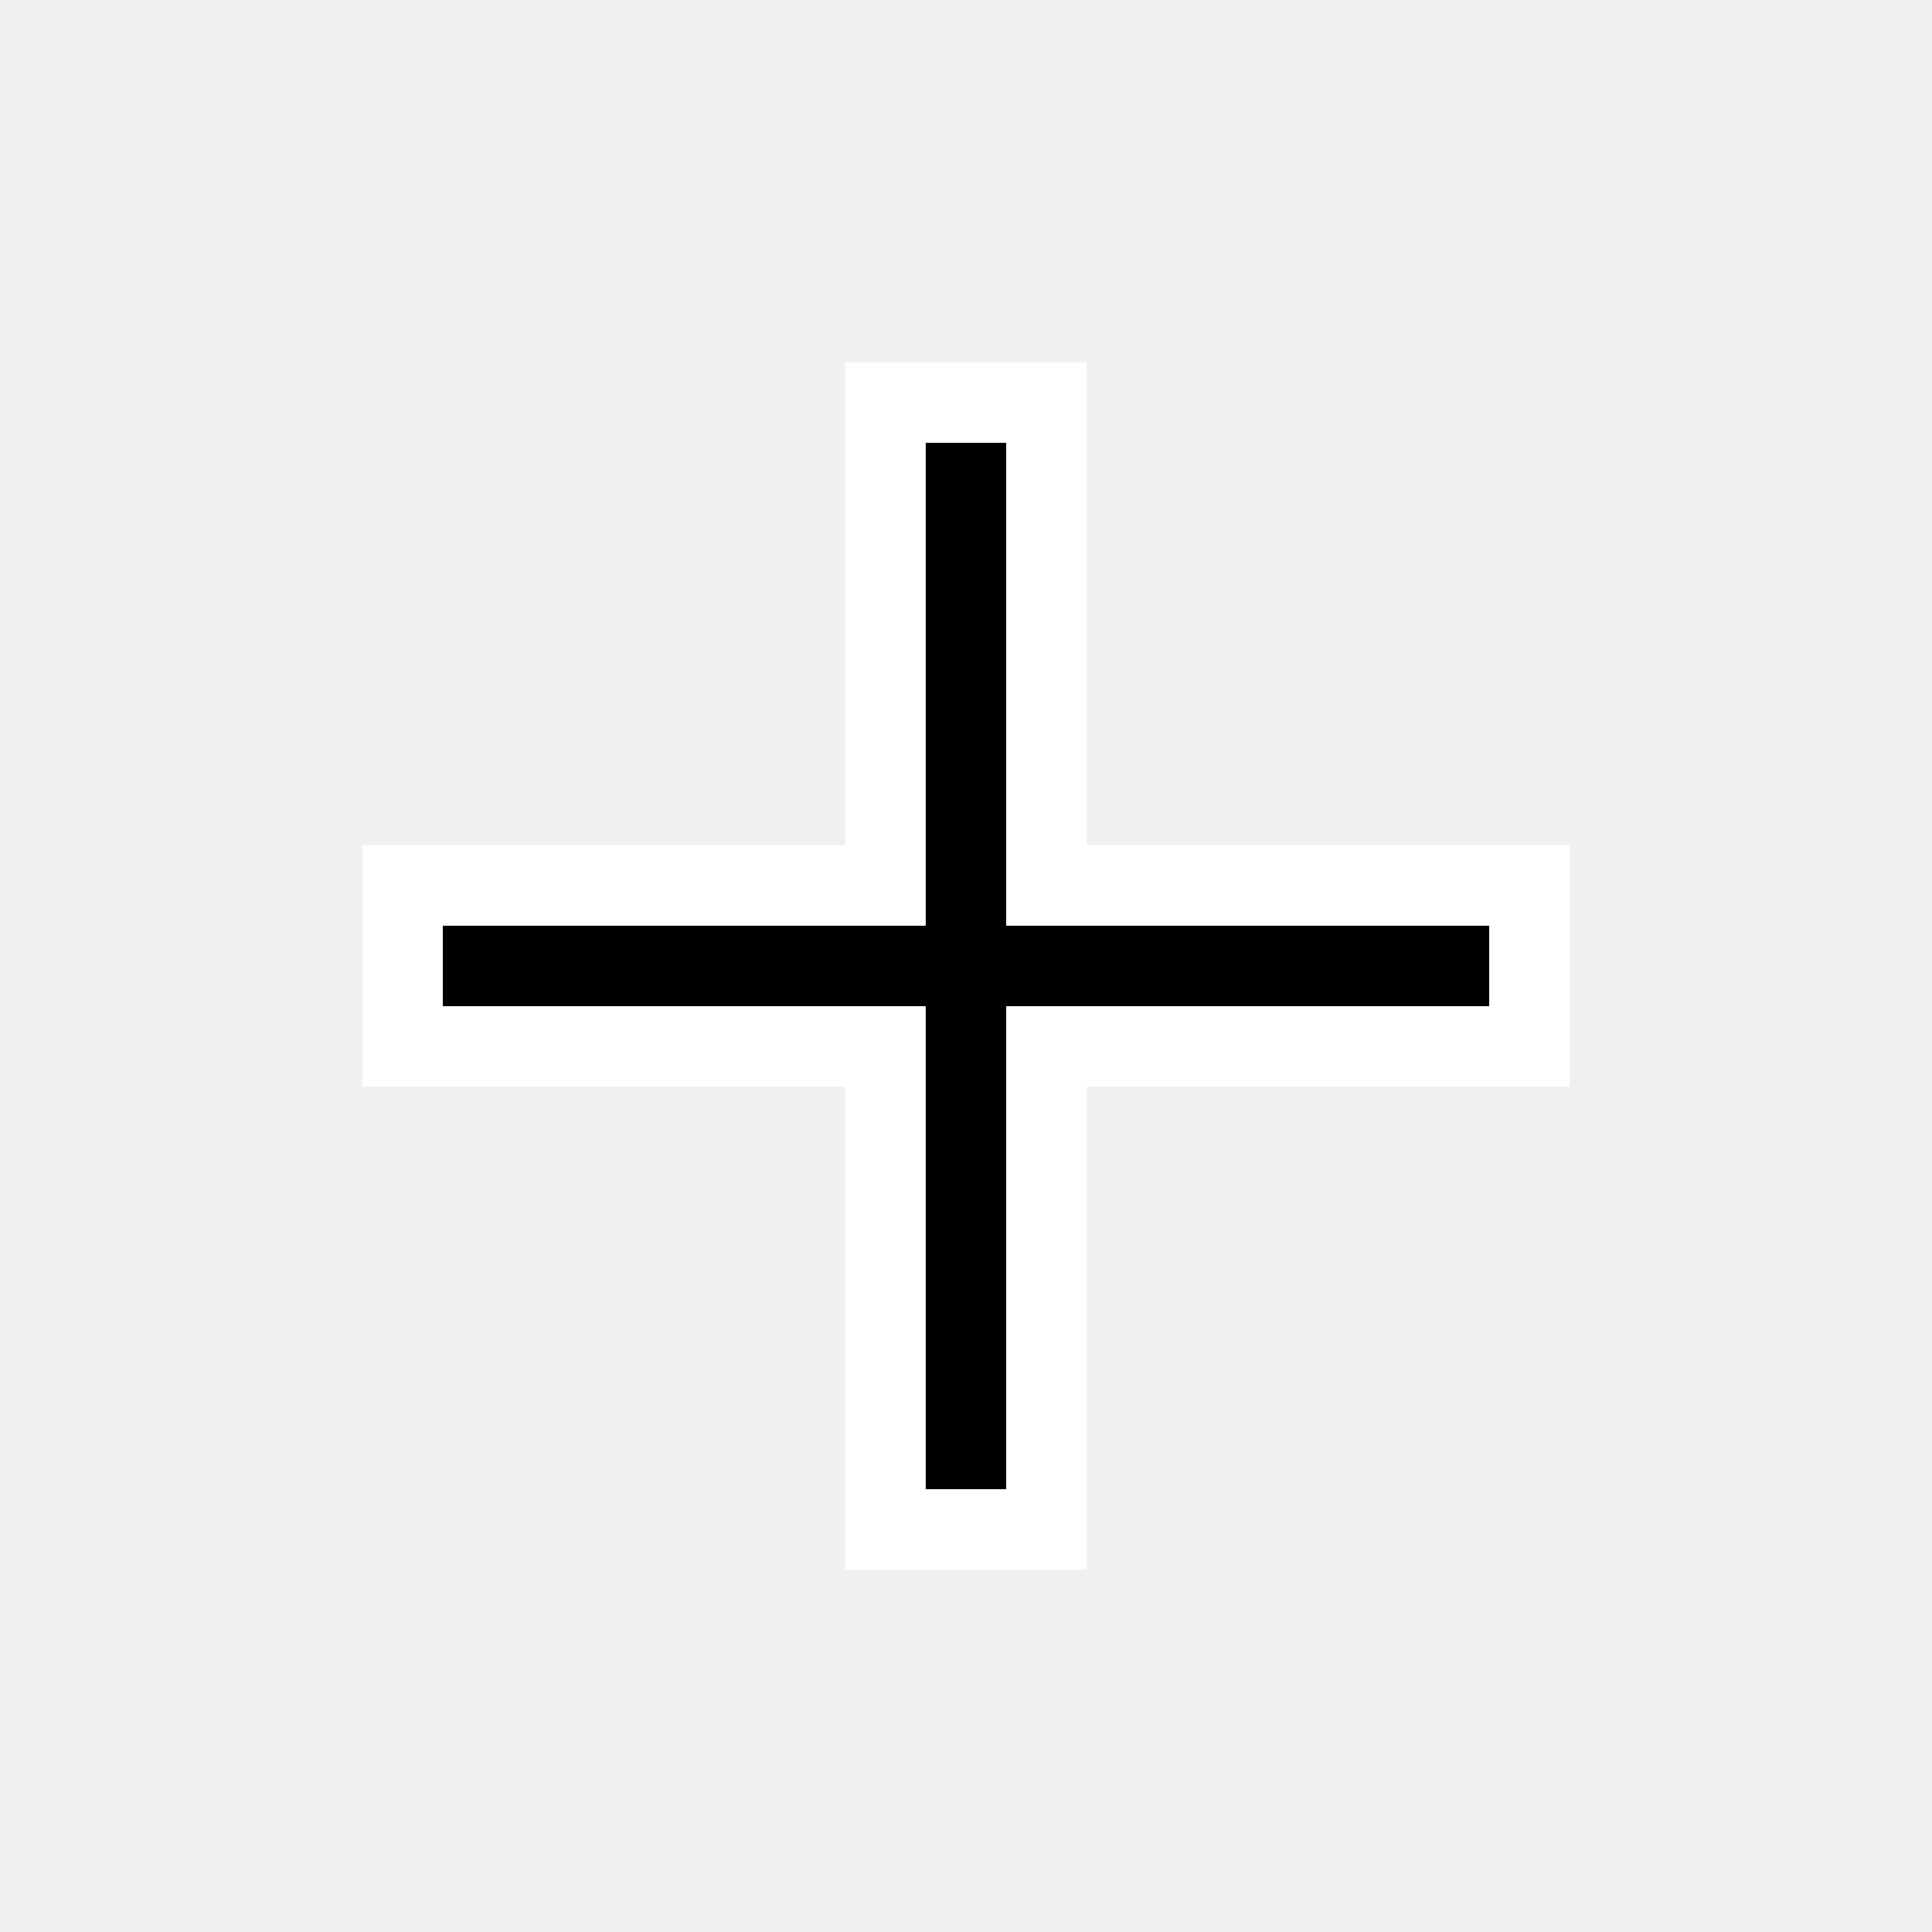
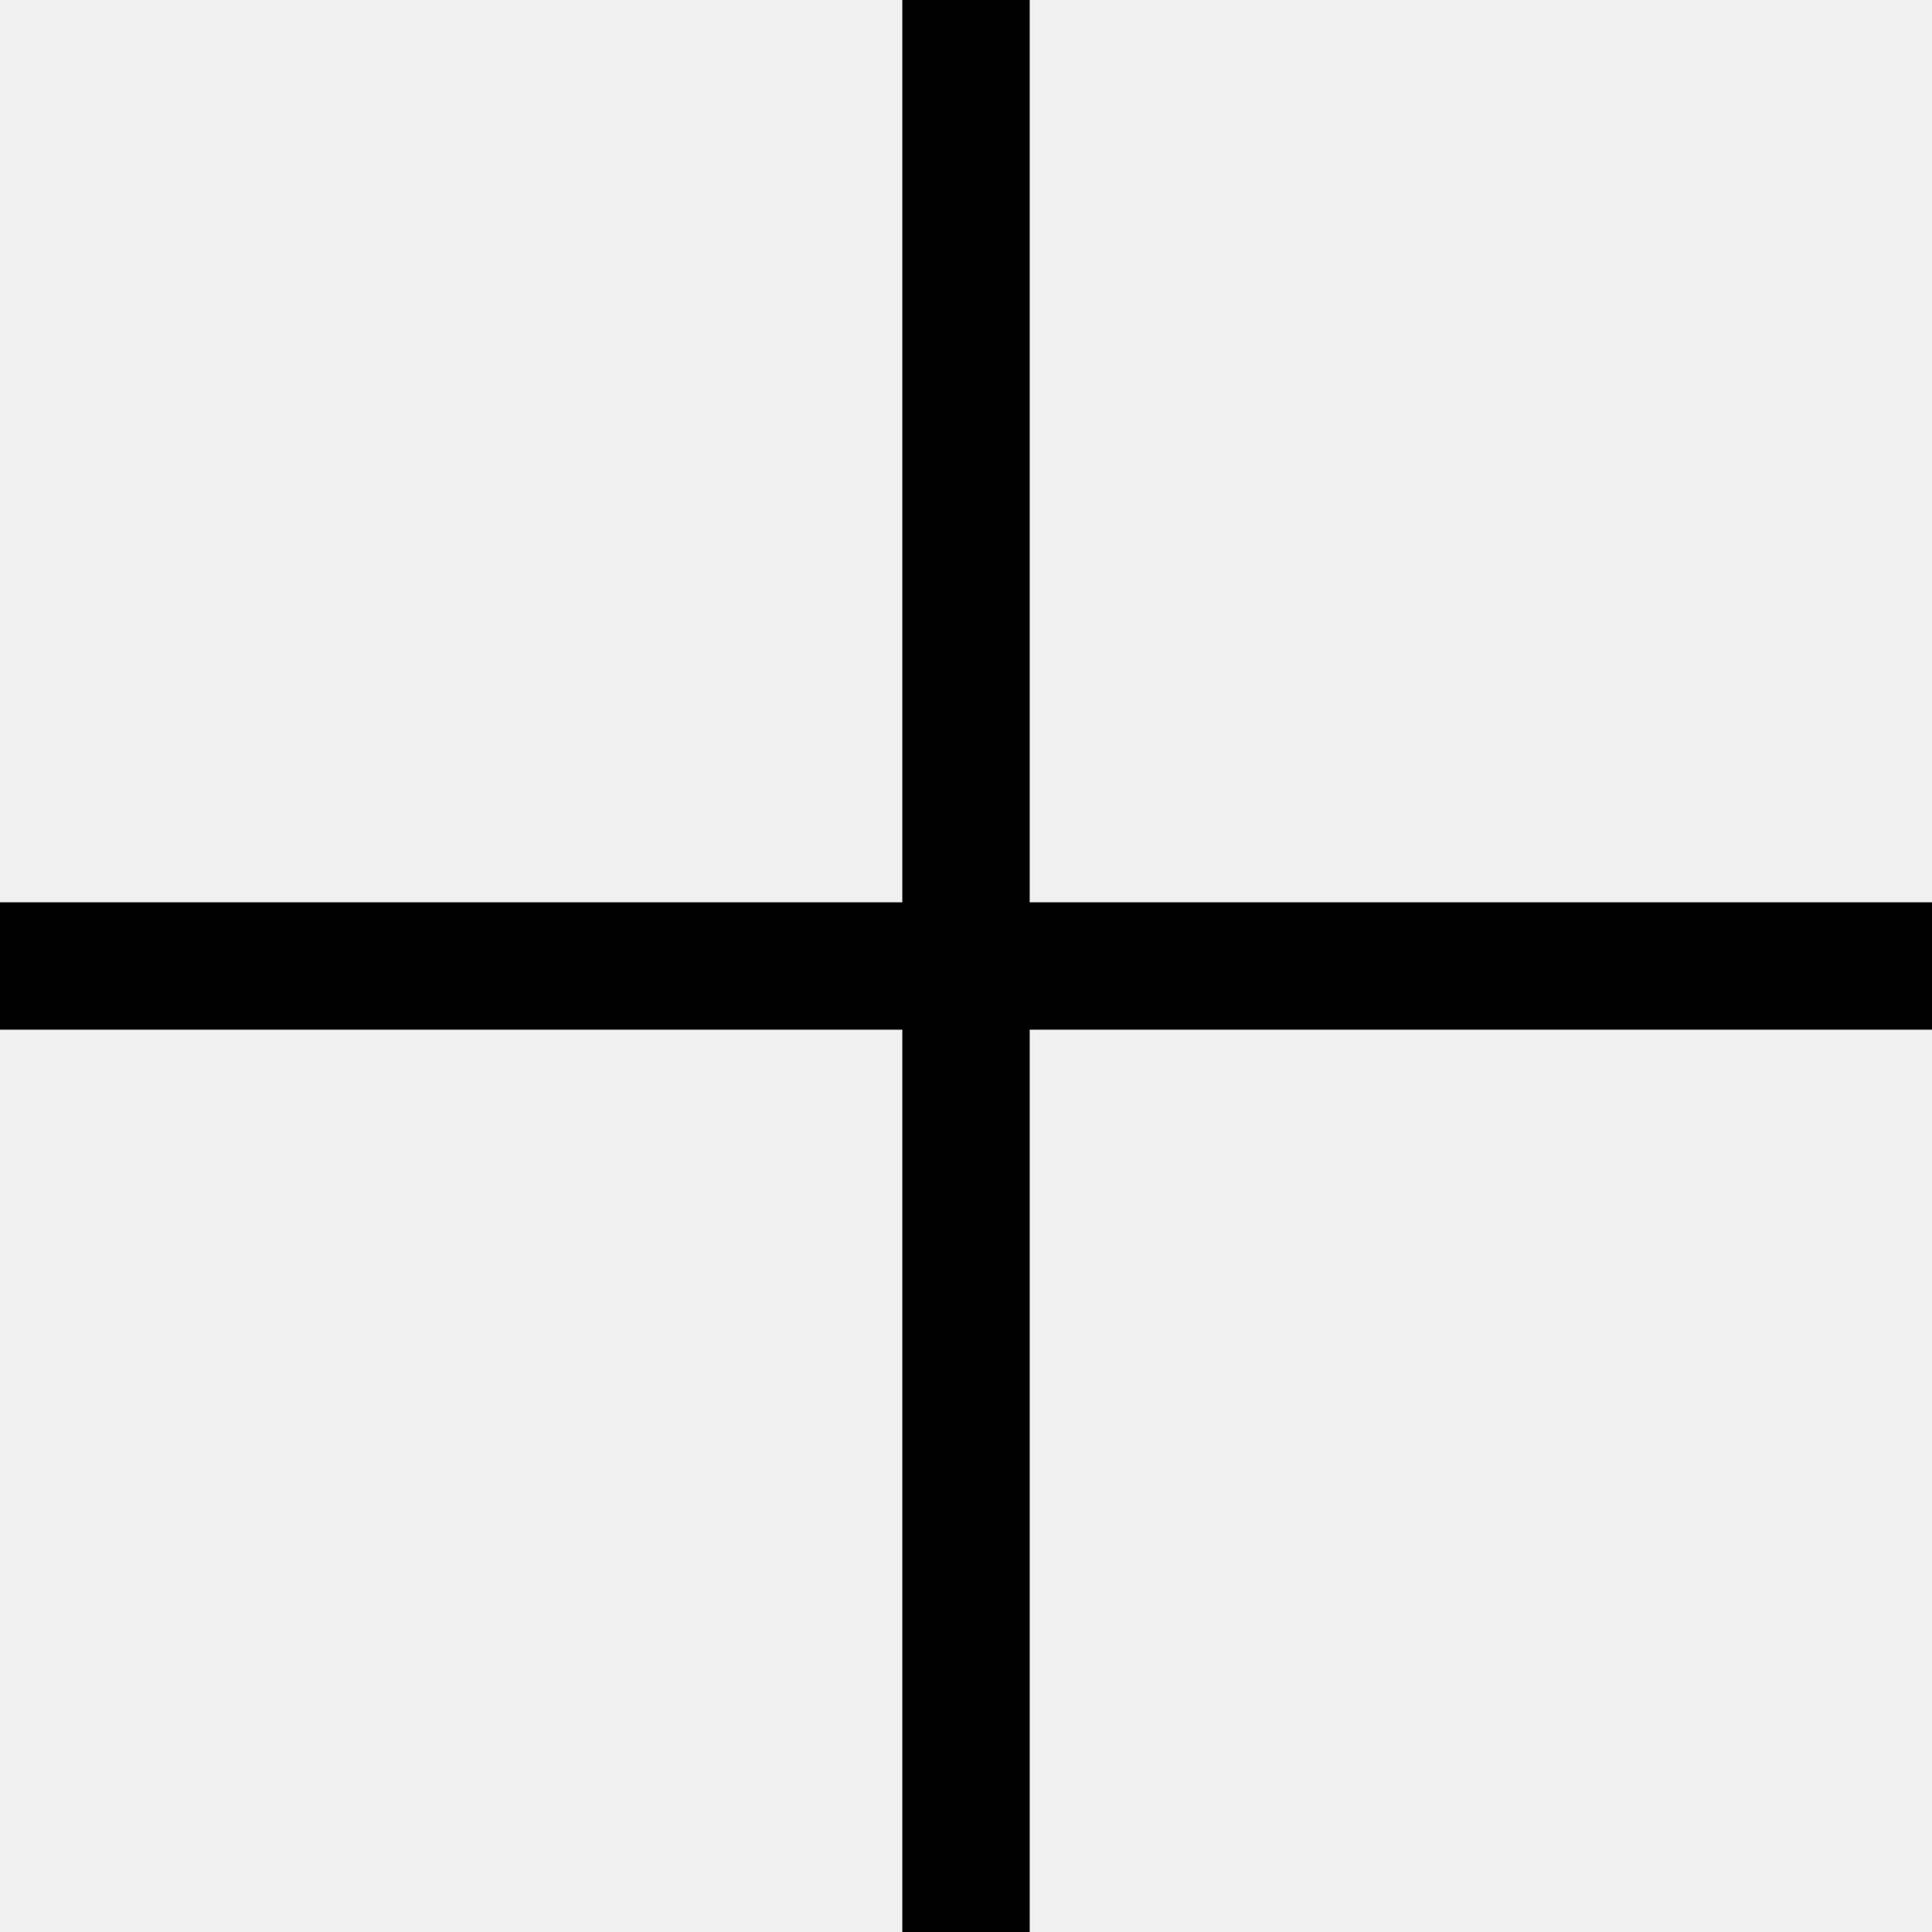
- <svg xmlns="http://www.w3.org/2000/svg" width="24" height="24" viewBox="0 0 24 24" fill="none">
-   <path fill-rule="evenodd" clip-rule="evenodd" d="M11.498 12.5V18.5H12.5V12.5L18.5 12.5V11.498L12.5 11.498V5.5H11.498V11.498L5.5 11.498V12.5L11.498 12.5Z" fill="black" />
-   <path fill-rule="evenodd" clip-rule="evenodd" d="M10.498 19.5V13.5L4.5 13.5V10.498L10.498 10.498V4.5H13.5V10.498L19.5 10.498V13.5H13.5V19.5H10.498ZM12.5 12.5L18.5 12.5V11.498L12.5 11.498V5.5H11.498V11.498L5.5 11.498V12.5L11.498 12.5V18.5H12.5V12.5Z" fill="white" />
+ <svg xmlns="http://www.w3.org/2000/svg" version="1.1" id="Layer_1" x="0px" y="0px" viewBox="0 0 455 455" style="enable-background:new 0 0 455 455;" xml:space="preserve">
+   <polygon points="455,212.5 242.5,212.5 242.5,0 212.5,0 212.5,212.5 0,212.5 0,242.5 212.5,242.5 212.5,455 242.5,455 242.5,242.5   455,242.5 " />
+   <g>
+ </g>
+   <g>
+ </g>
+   <g>
+ </g>
+   <g>
+ </g>
+   <g>
+ </g>
+   <g>
+ </g>
+   <g>
+ </g>
+   <g>
+ </g>
+   <g>
+ </g>
+   <g>
+ </g>
+   <g>
+ </g>
+   <g>
+ </g>
+   <g>
+ </g>
+   <g>
+ </g>
+   <g>
+ </g>
</svg>
